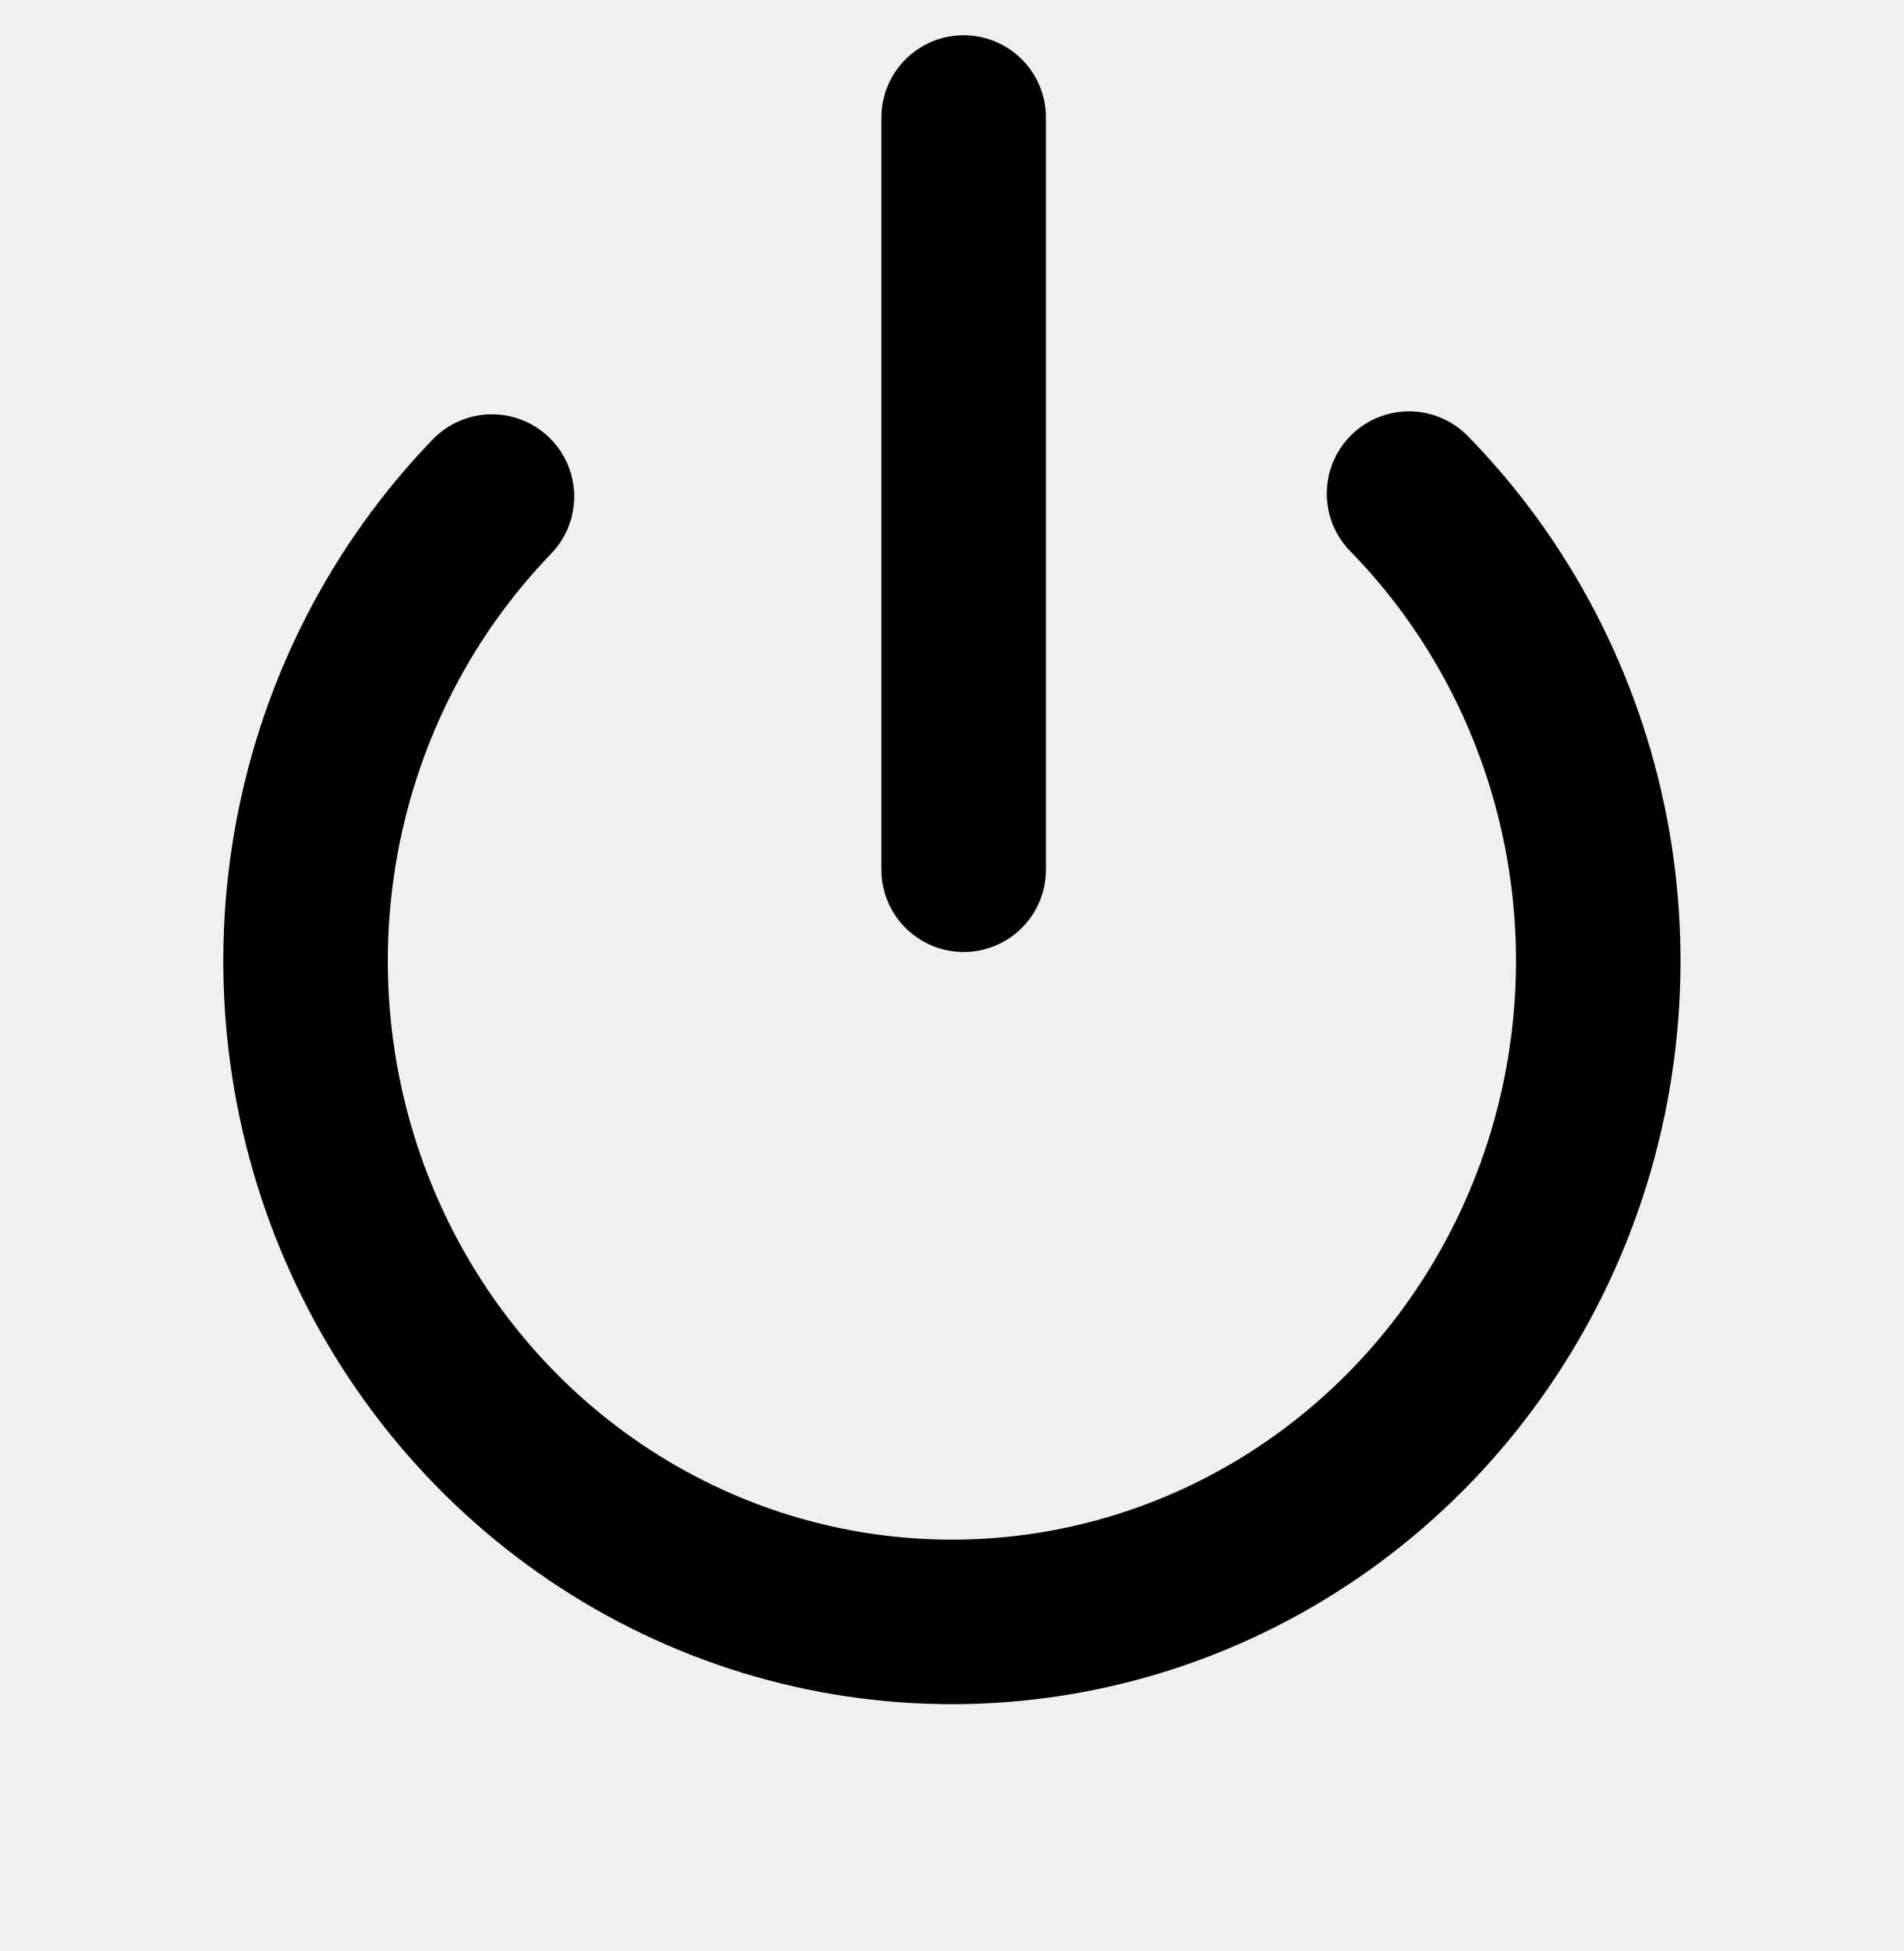
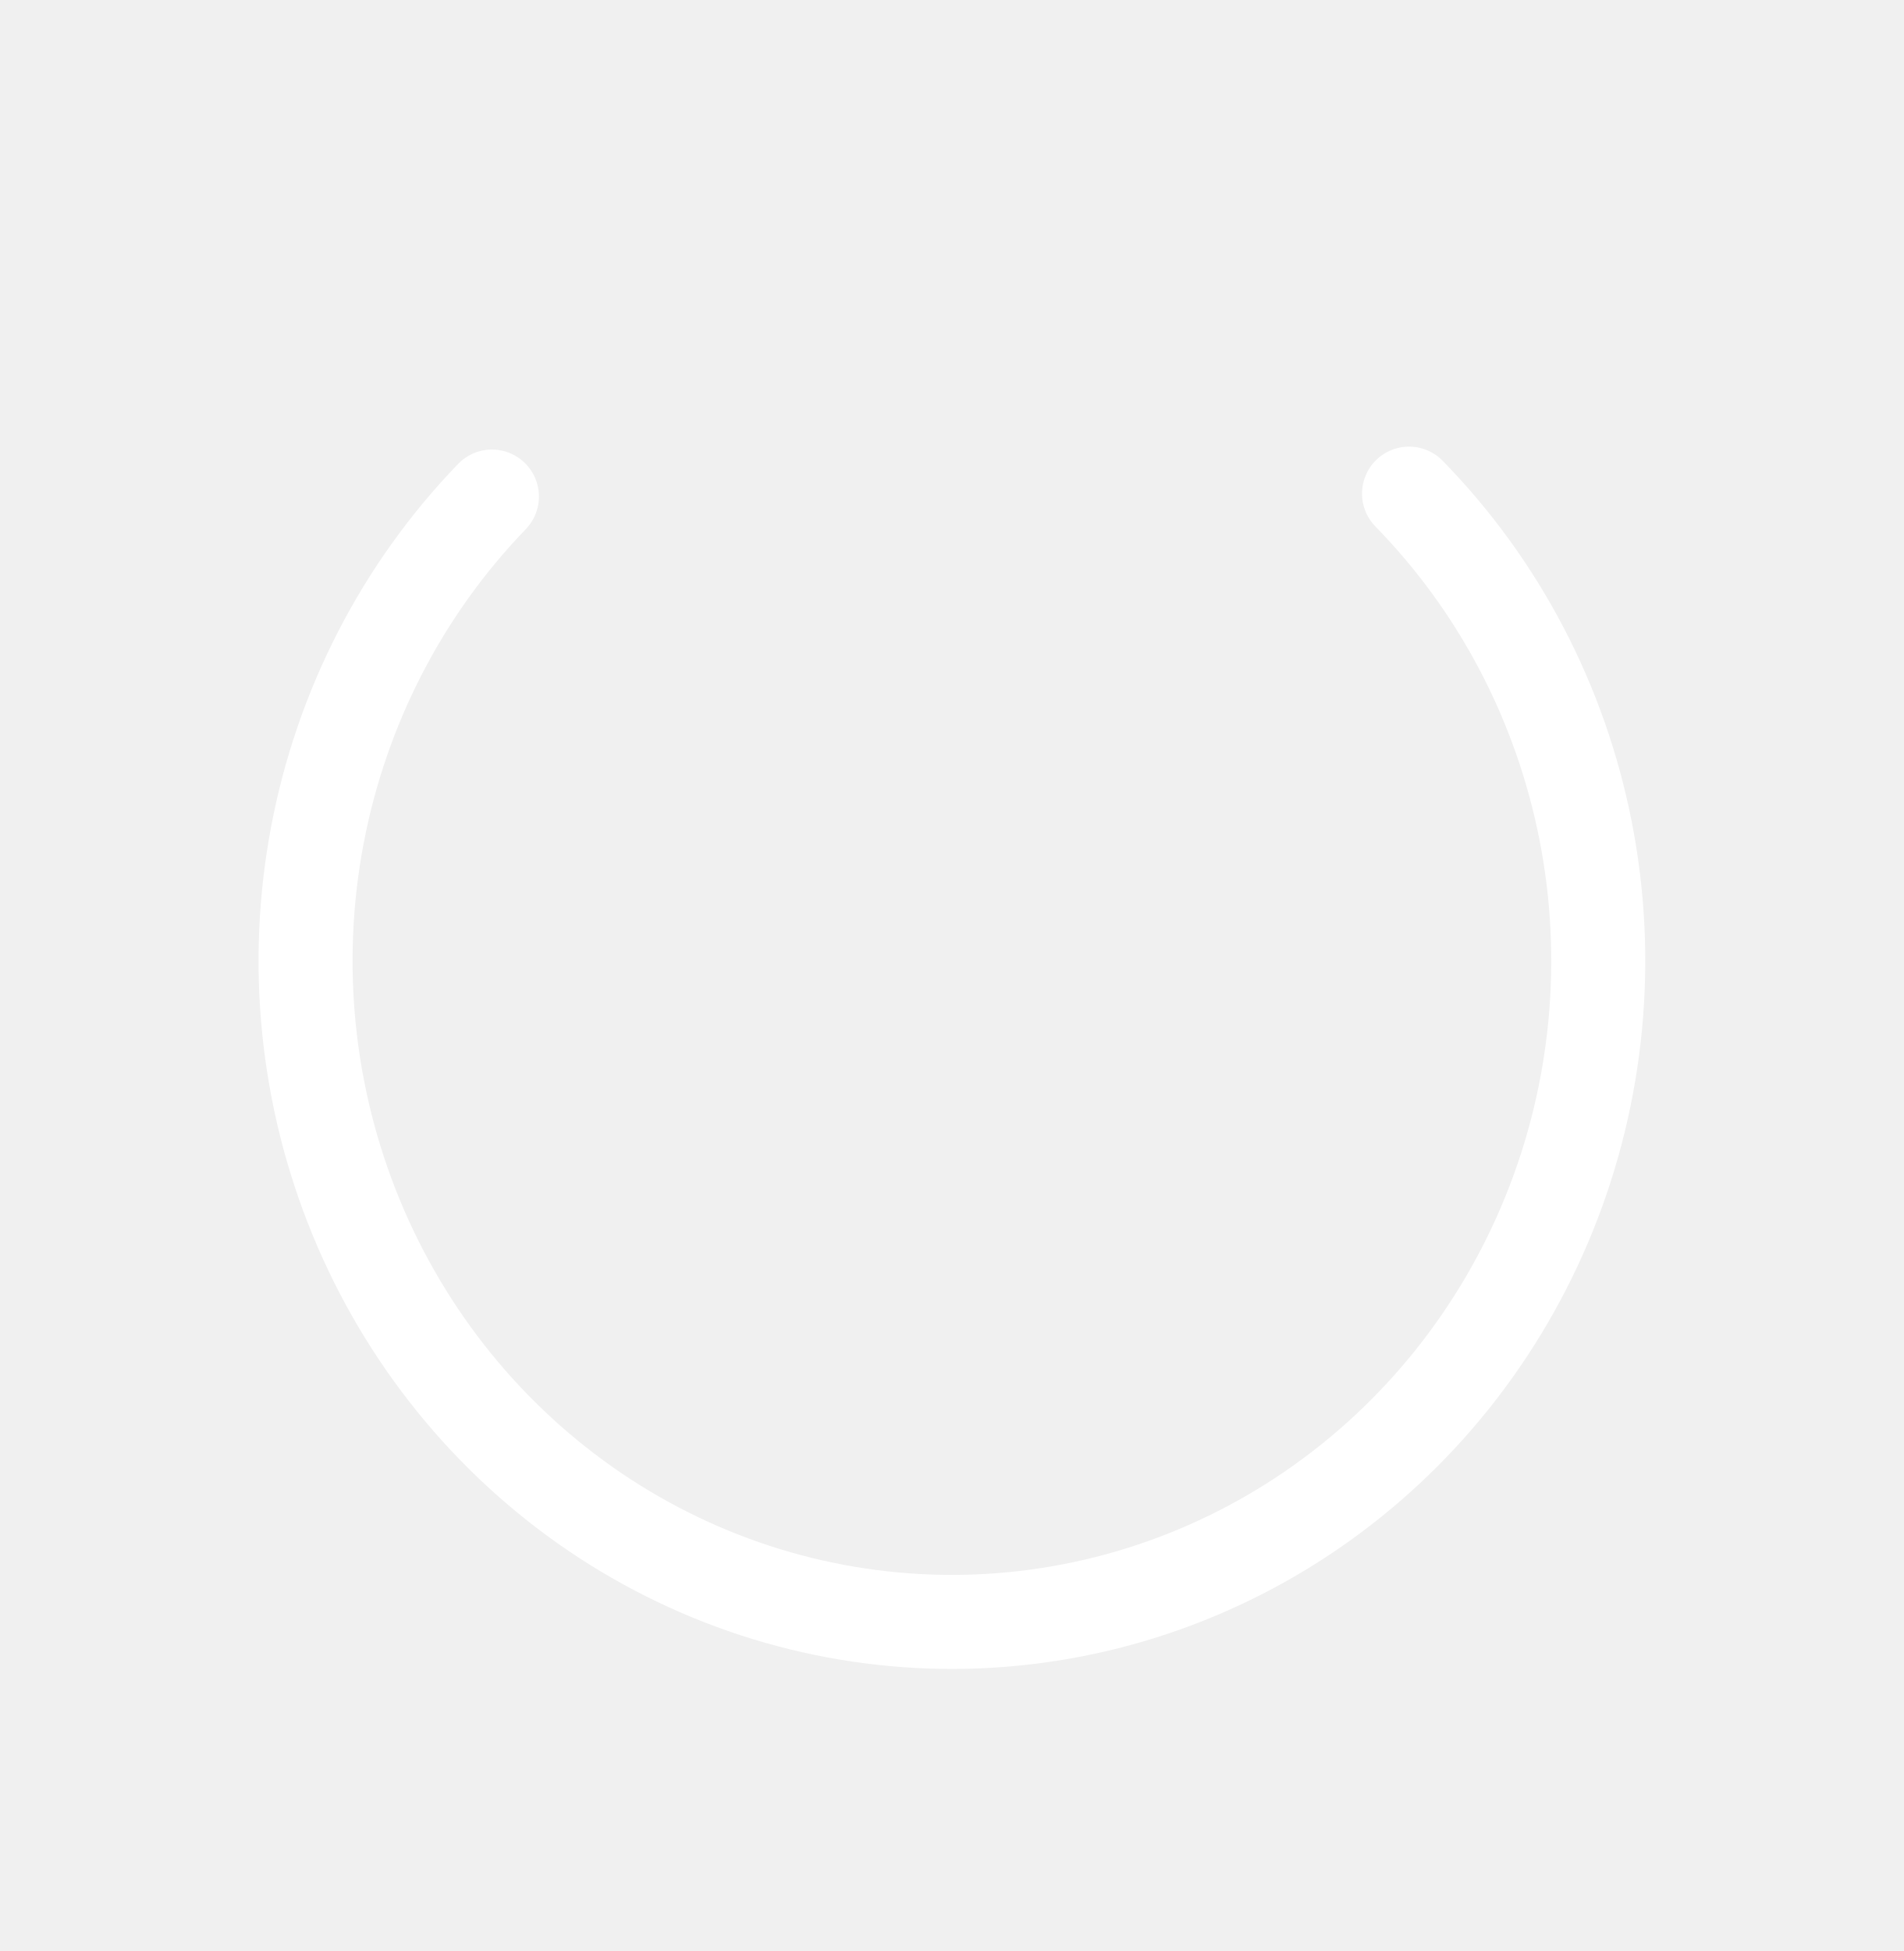
<svg xmlns="http://www.w3.org/2000/svg" width="81" height="83" viewBox="0 0 81 83" fill="none">
-   <path d="M41 5V37" stroke="black" stroke-width="7" stroke-linecap="round" stroke-linejoin="round" />
-   <path d="M59.949 21C63.789 24.928 66.405 29.93 67.468 35.376C68.531 40.823 67.993 46.469 65.922 51.603C63.851 56.737 60.34 61.129 55.831 64.225C51.322 67.321 46.017 68.983 40.586 69C35.155 69.017 29.84 67.39 25.312 64.323C20.785 61.255 17.247 56.886 15.144 51.766C13.042 46.645 12.469 41.002 13.499 35.549C14.528 30.096 17.114 25.077 20.93 21.125" stroke="black" stroke-width="7" stroke-linecap="round" stroke-linejoin="round" />
+   <path d="M41 5V37" stroke="wgite" stroke-width="4" stroke-linecap="round" stroke-linejoin="round" />
+   <path d="M59.949 21C63.789 24.928 66.405 29.93 67.468 35.376C68.531 40.823 67.993 46.469 65.922 51.603C63.851 56.737 60.34 61.129 55.831 64.225C51.322 67.321 46.017 68.983 40.586 69C35.155 69.017 29.84 67.39 25.312 64.323C20.785 61.255 17.247 56.886 15.144 51.766C13.042 46.645 12.469 41.002 13.499 35.549C14.528 30.096 17.114 25.077 20.93 21.125" stroke="white" stroke-width="4" stroke-linecap="round" stroke-linejoin="round" />
</svg>
